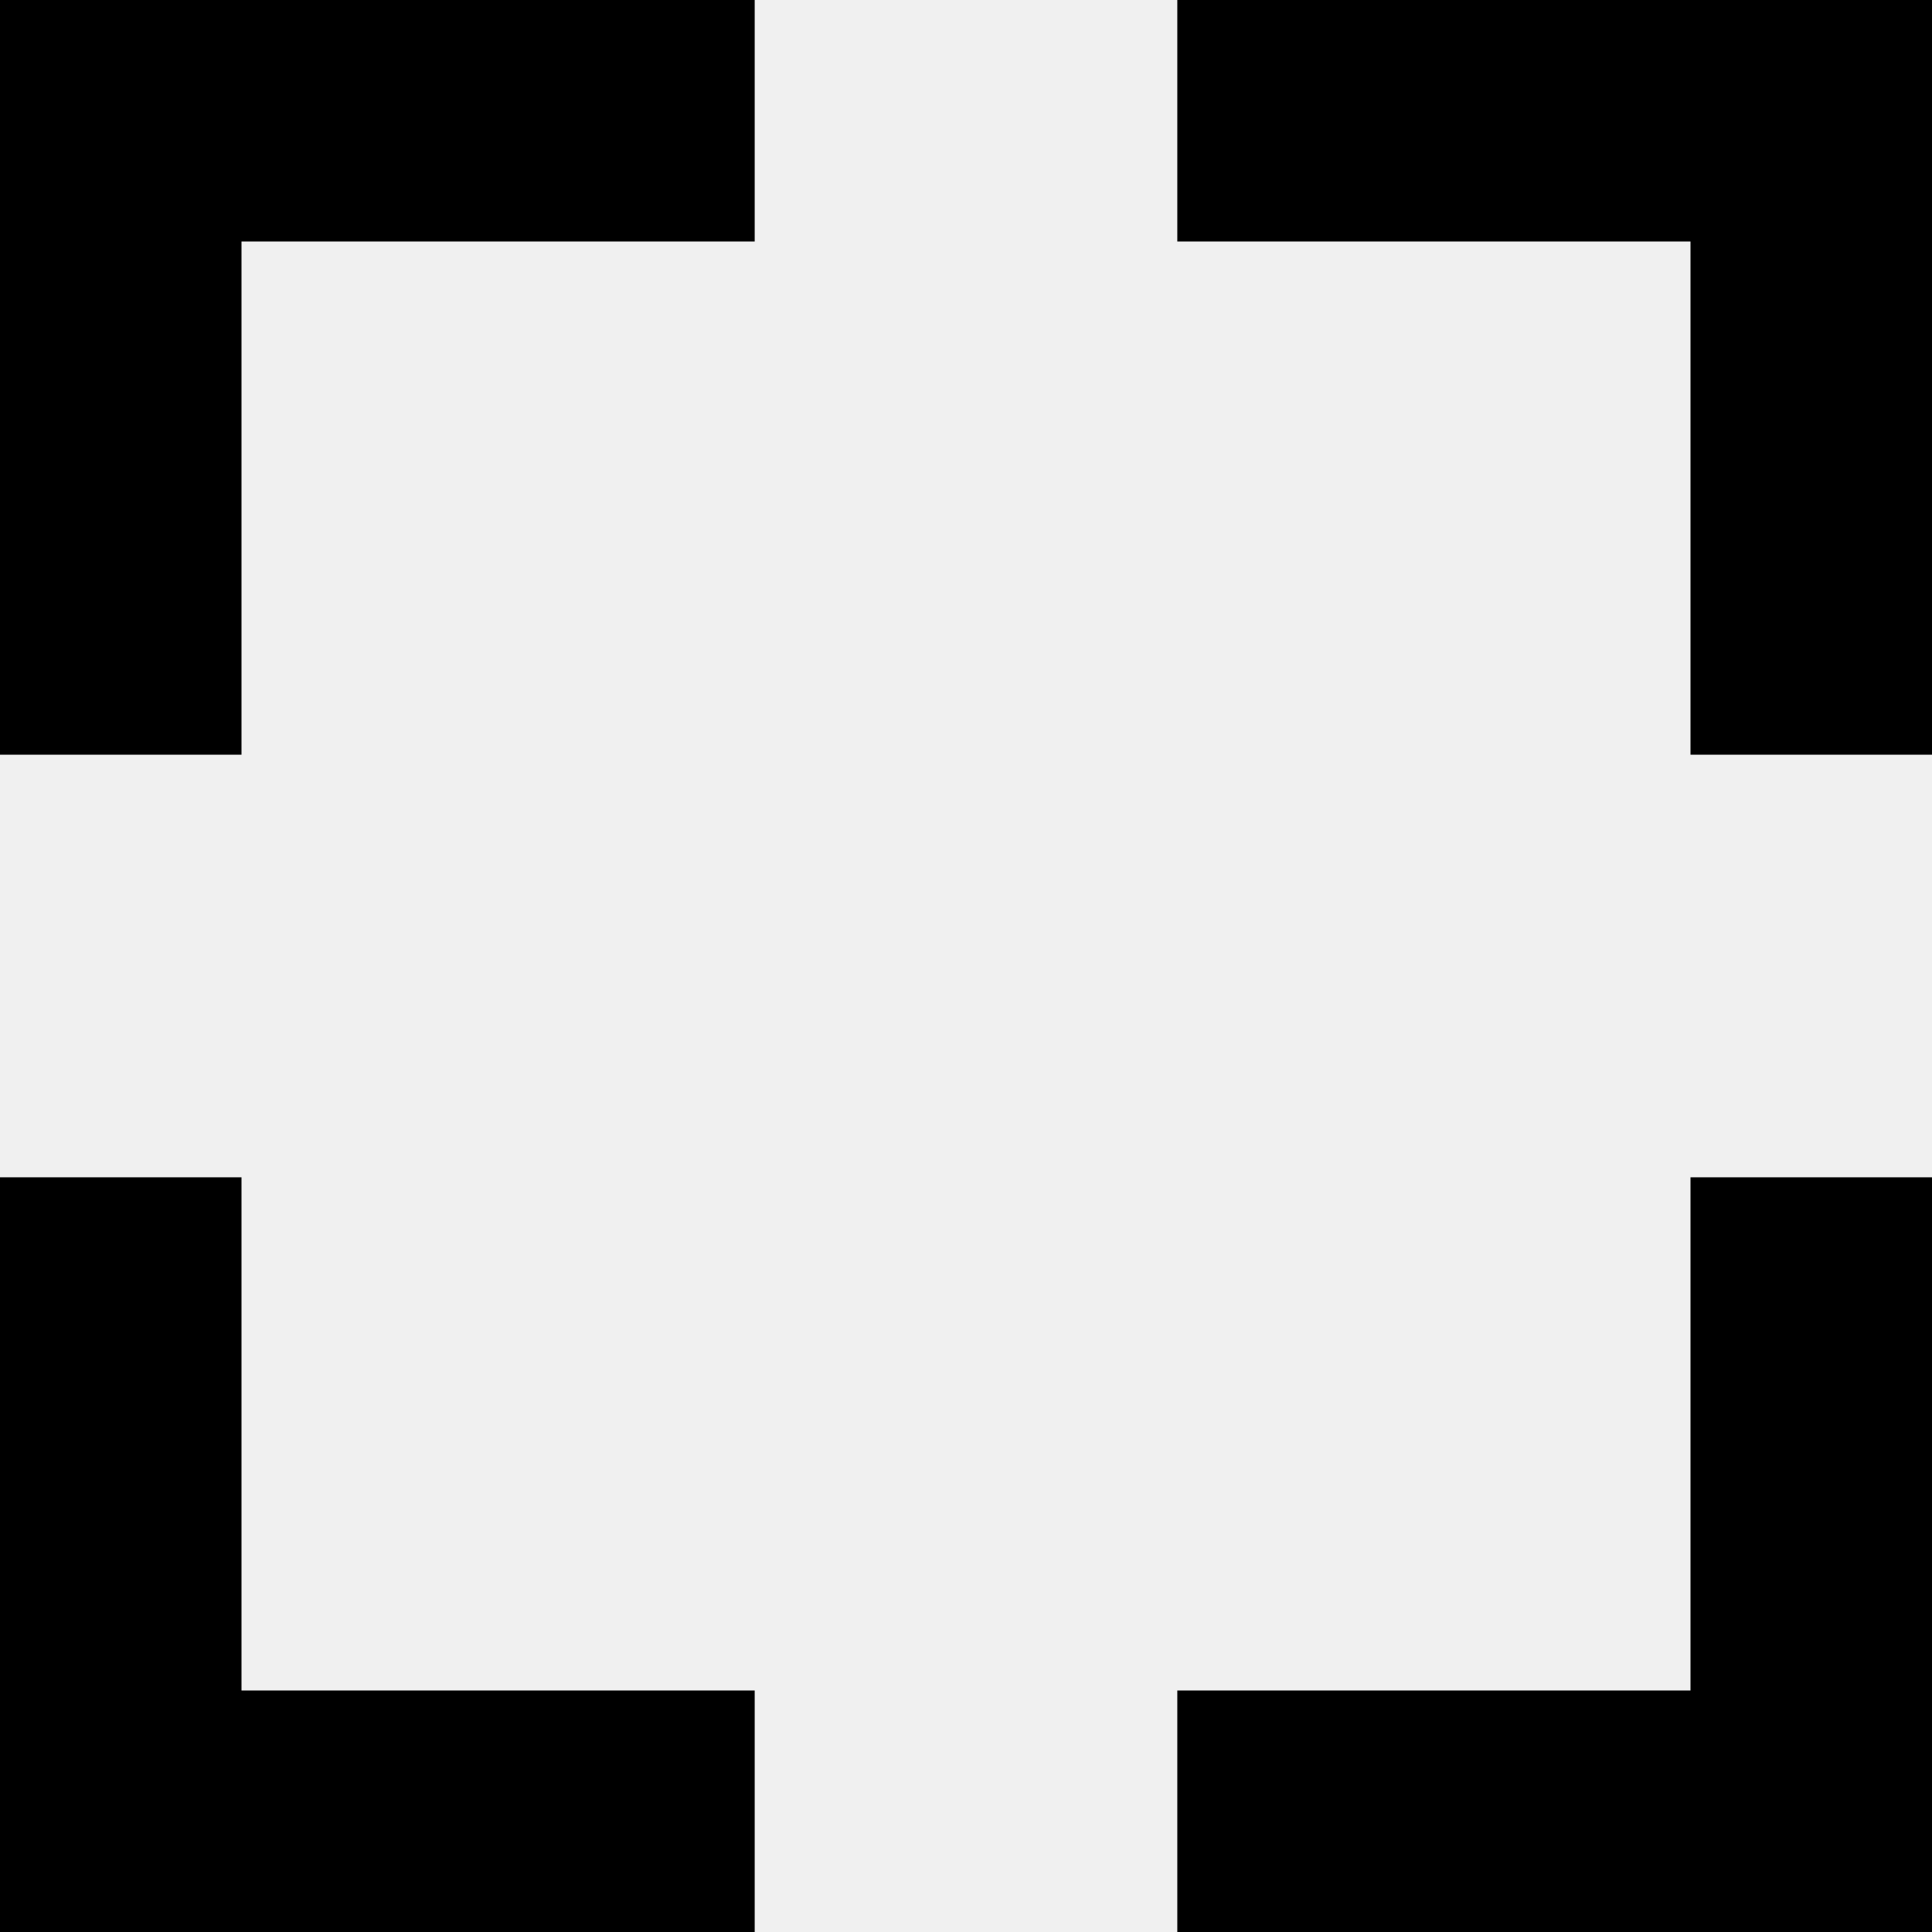
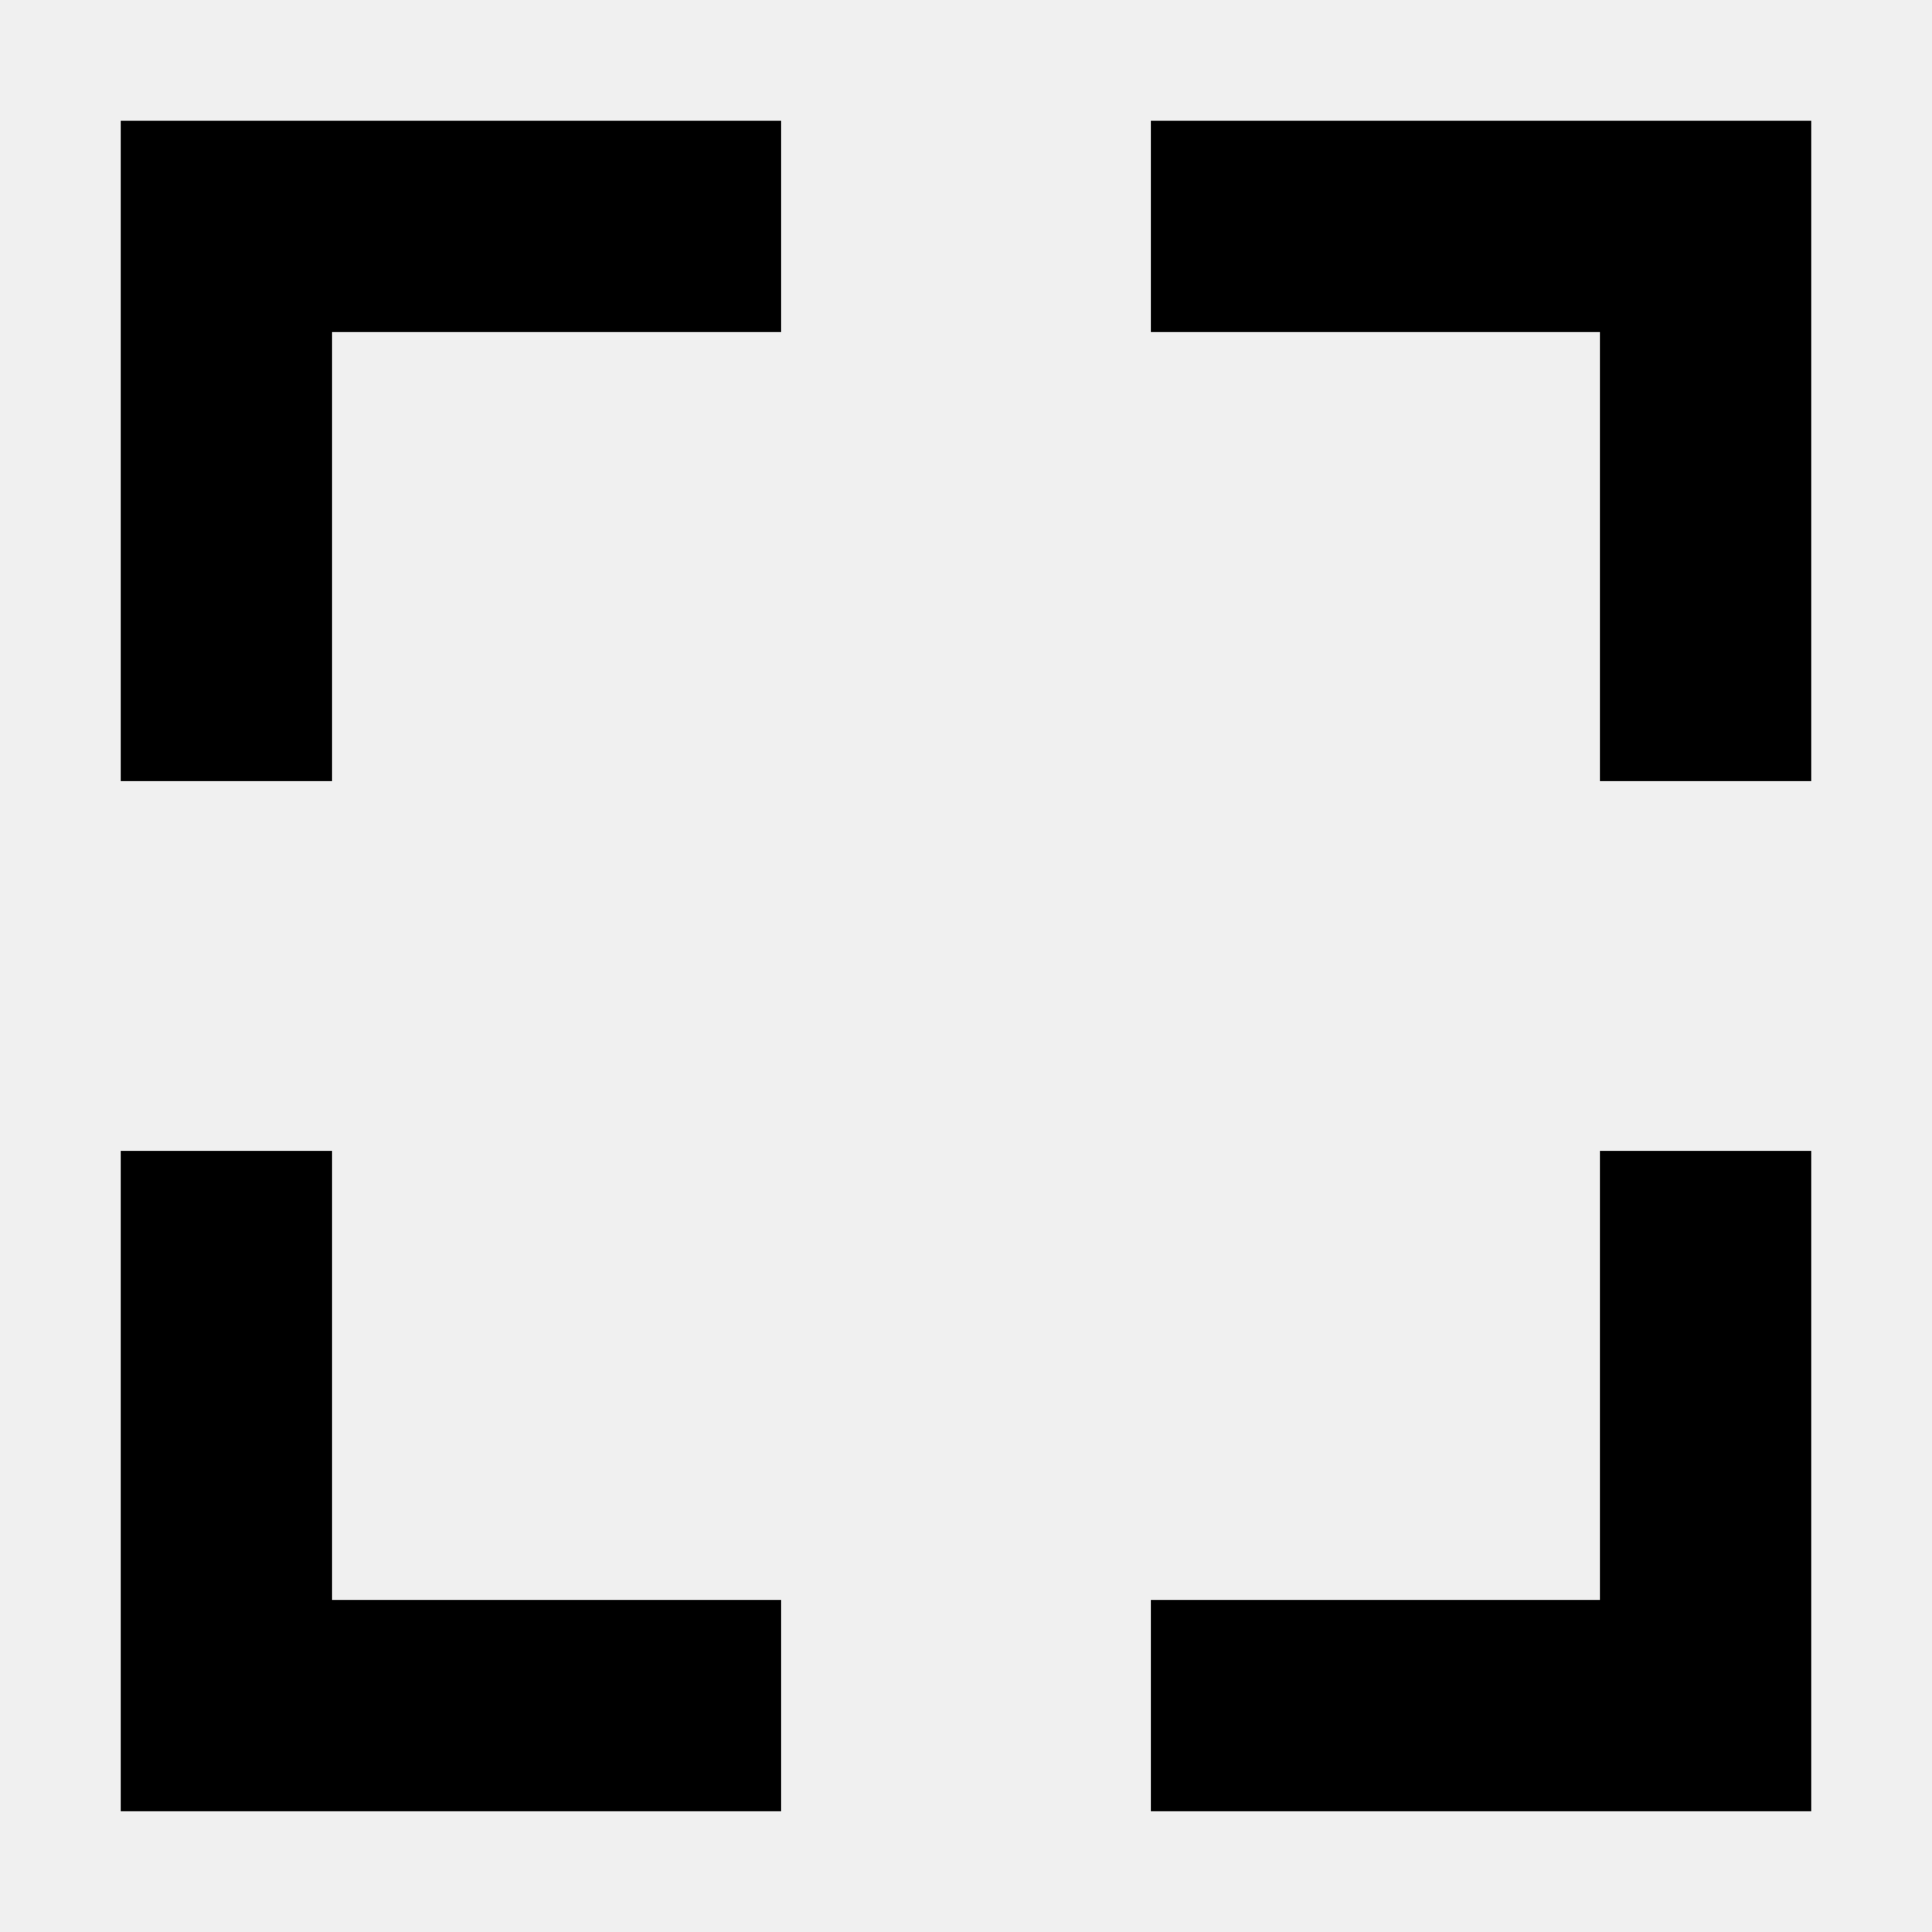
<svg xmlns="http://www.w3.org/2000/svg" width="16" height="16" viewBox="0 0 16 16" fill="none">
-   <g clip-path="url(#clip0_6_520)">
-     <path d="M2 6.25H0V0H6.25V2H2V6.25Z" fill="black" />
-     <path d="M16 6.25H14V2H9.75V0H16V6.25Z" fill="black" />
-     <path d="M6.25 16H0V9.75H2V14H6.25V16Z" fill="black" />
-     <path d="M16 16H9.75V14H14V9.75H16V16Z" fill="black" />
-   </g>
-   <defs>
-     <clipPath id="clip0_6_520">
-       <rect width="16" height="16" fill="white" />
-     </clipPath>
-   </defs>
+   <path d="M2.75 6.469H1V1H6.469V2.75H2.75V6.469Z" fill="black" />
+   <path d="M15 6.469H13.25V2.75H9.531V1H15V6.469Z" fill="black" />
+   <path d="M6.469 15H1V9.531H2.75V13.25H6.469V15Z" fill="black" />
+   <path d="M15 15H9.531V13.25H13.25V9.531H15V15Z" fill="black" />
</svg>
